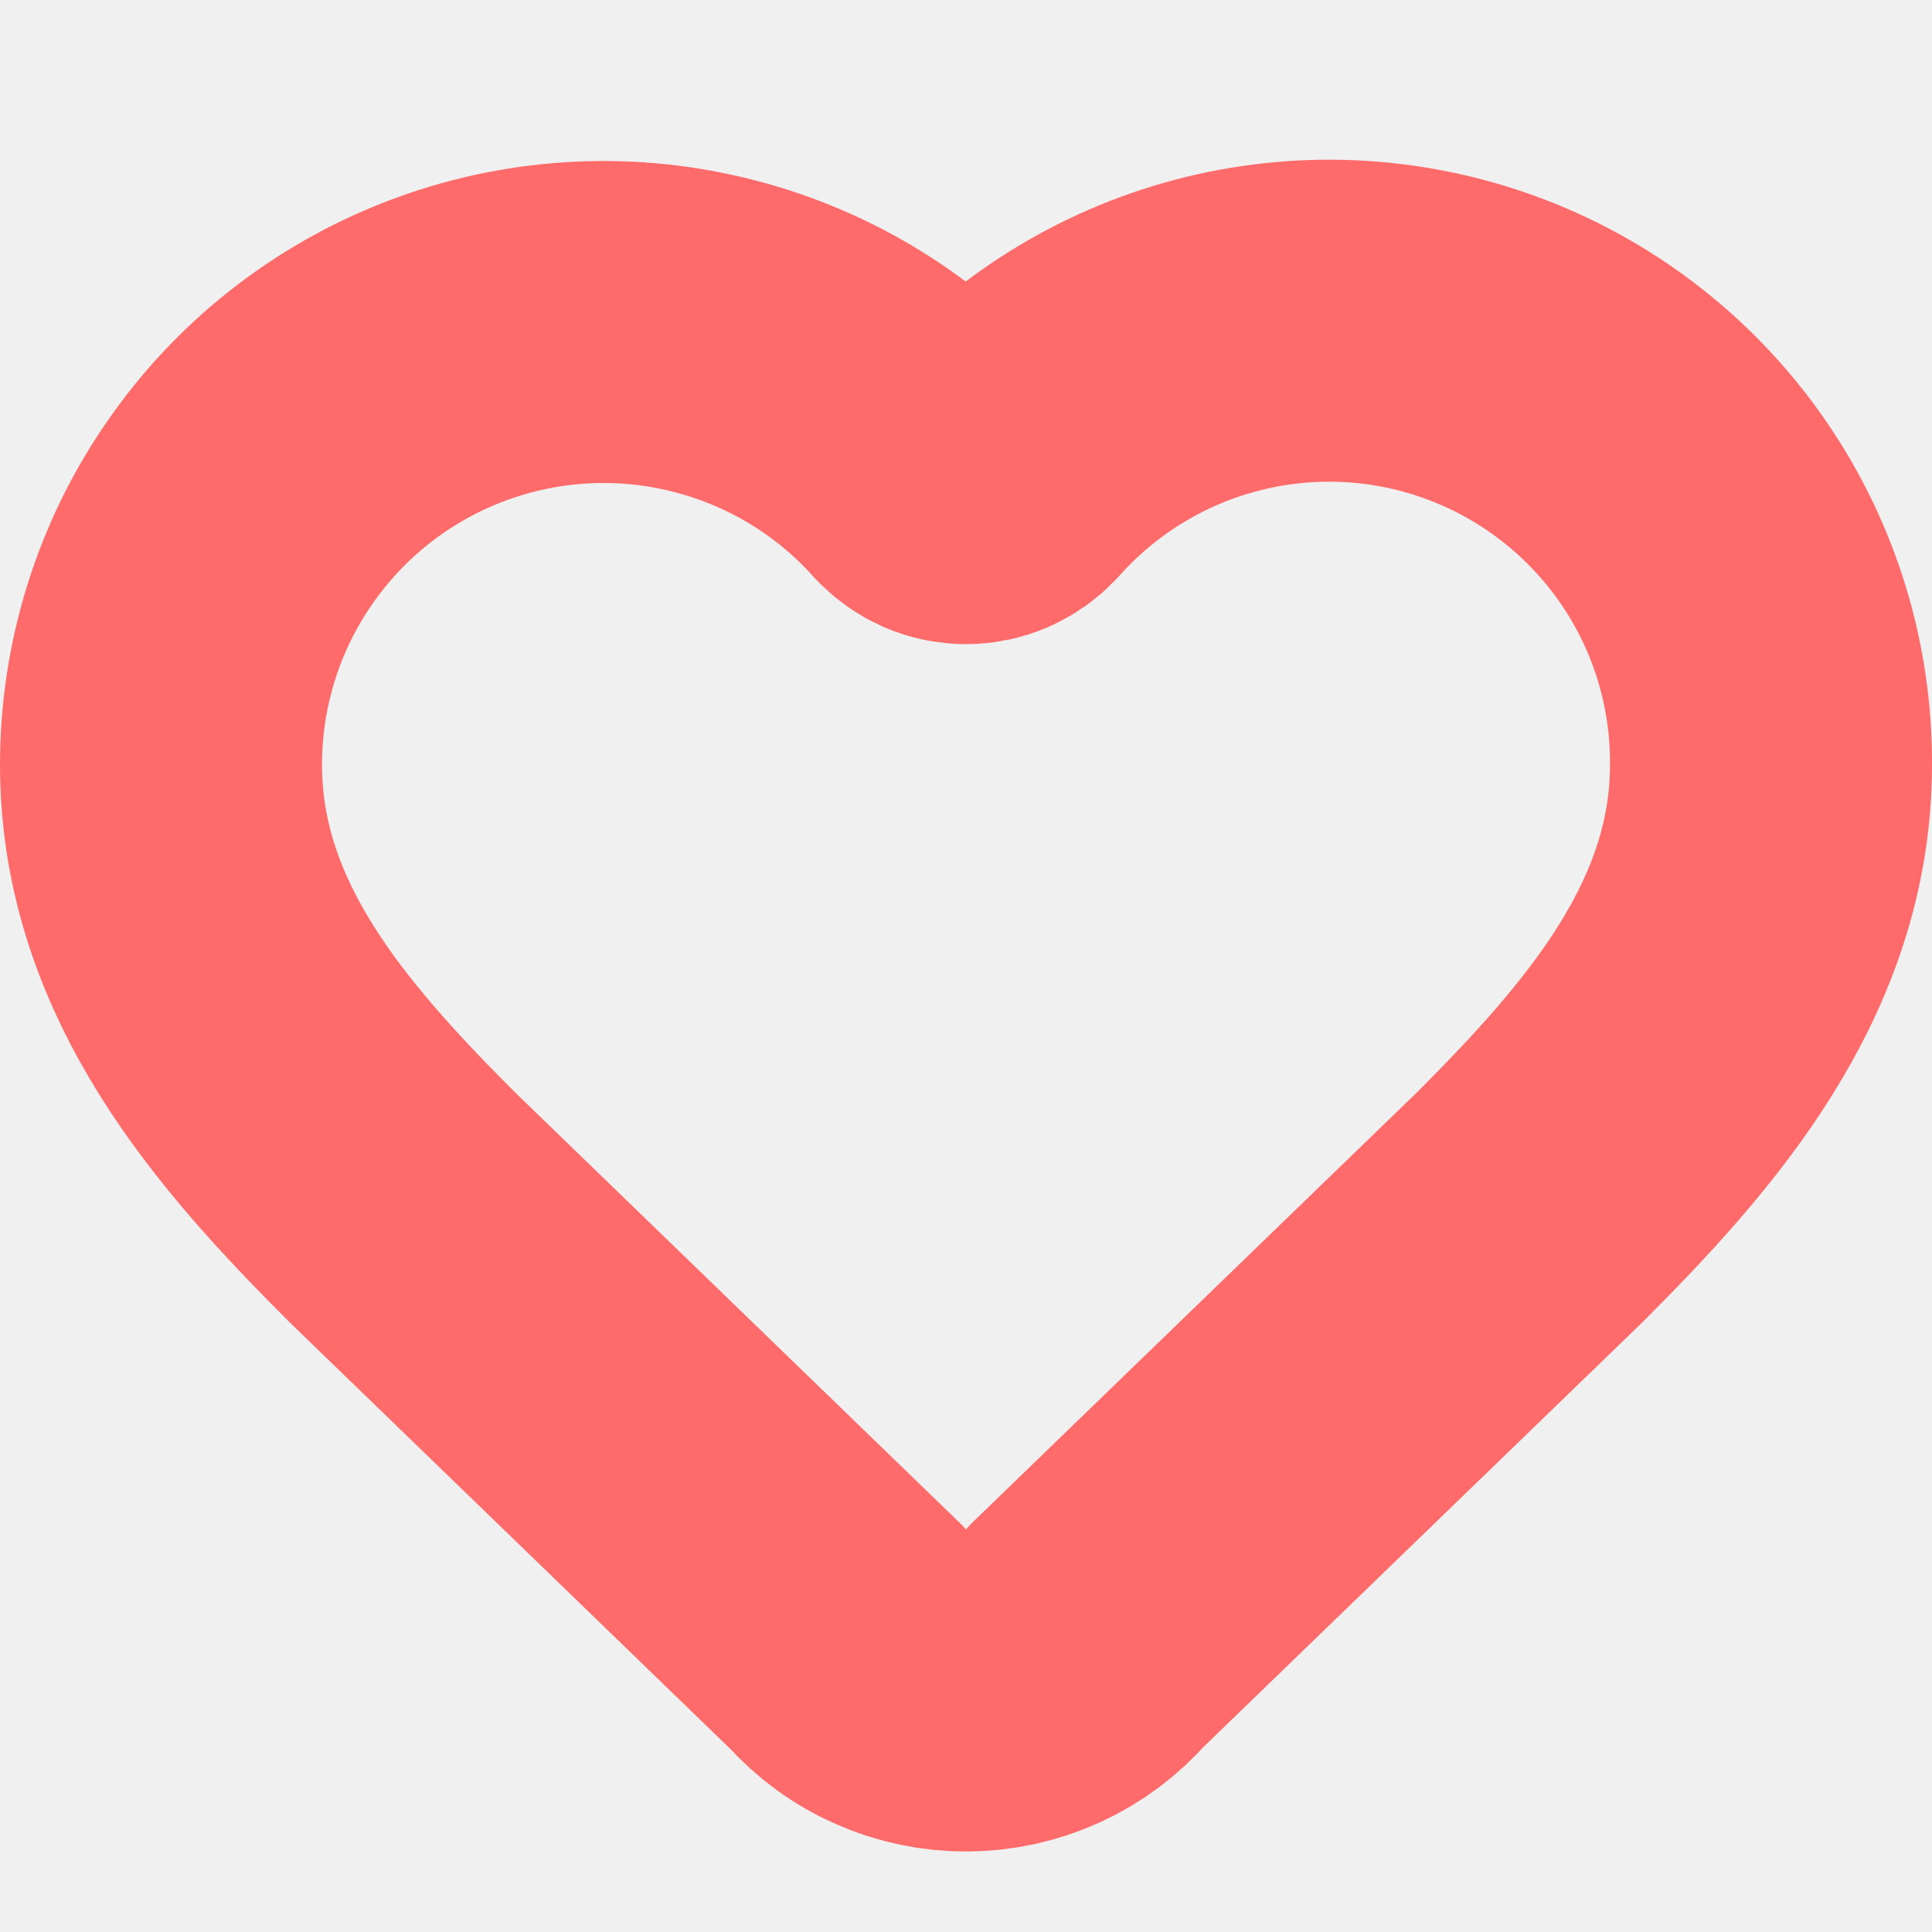
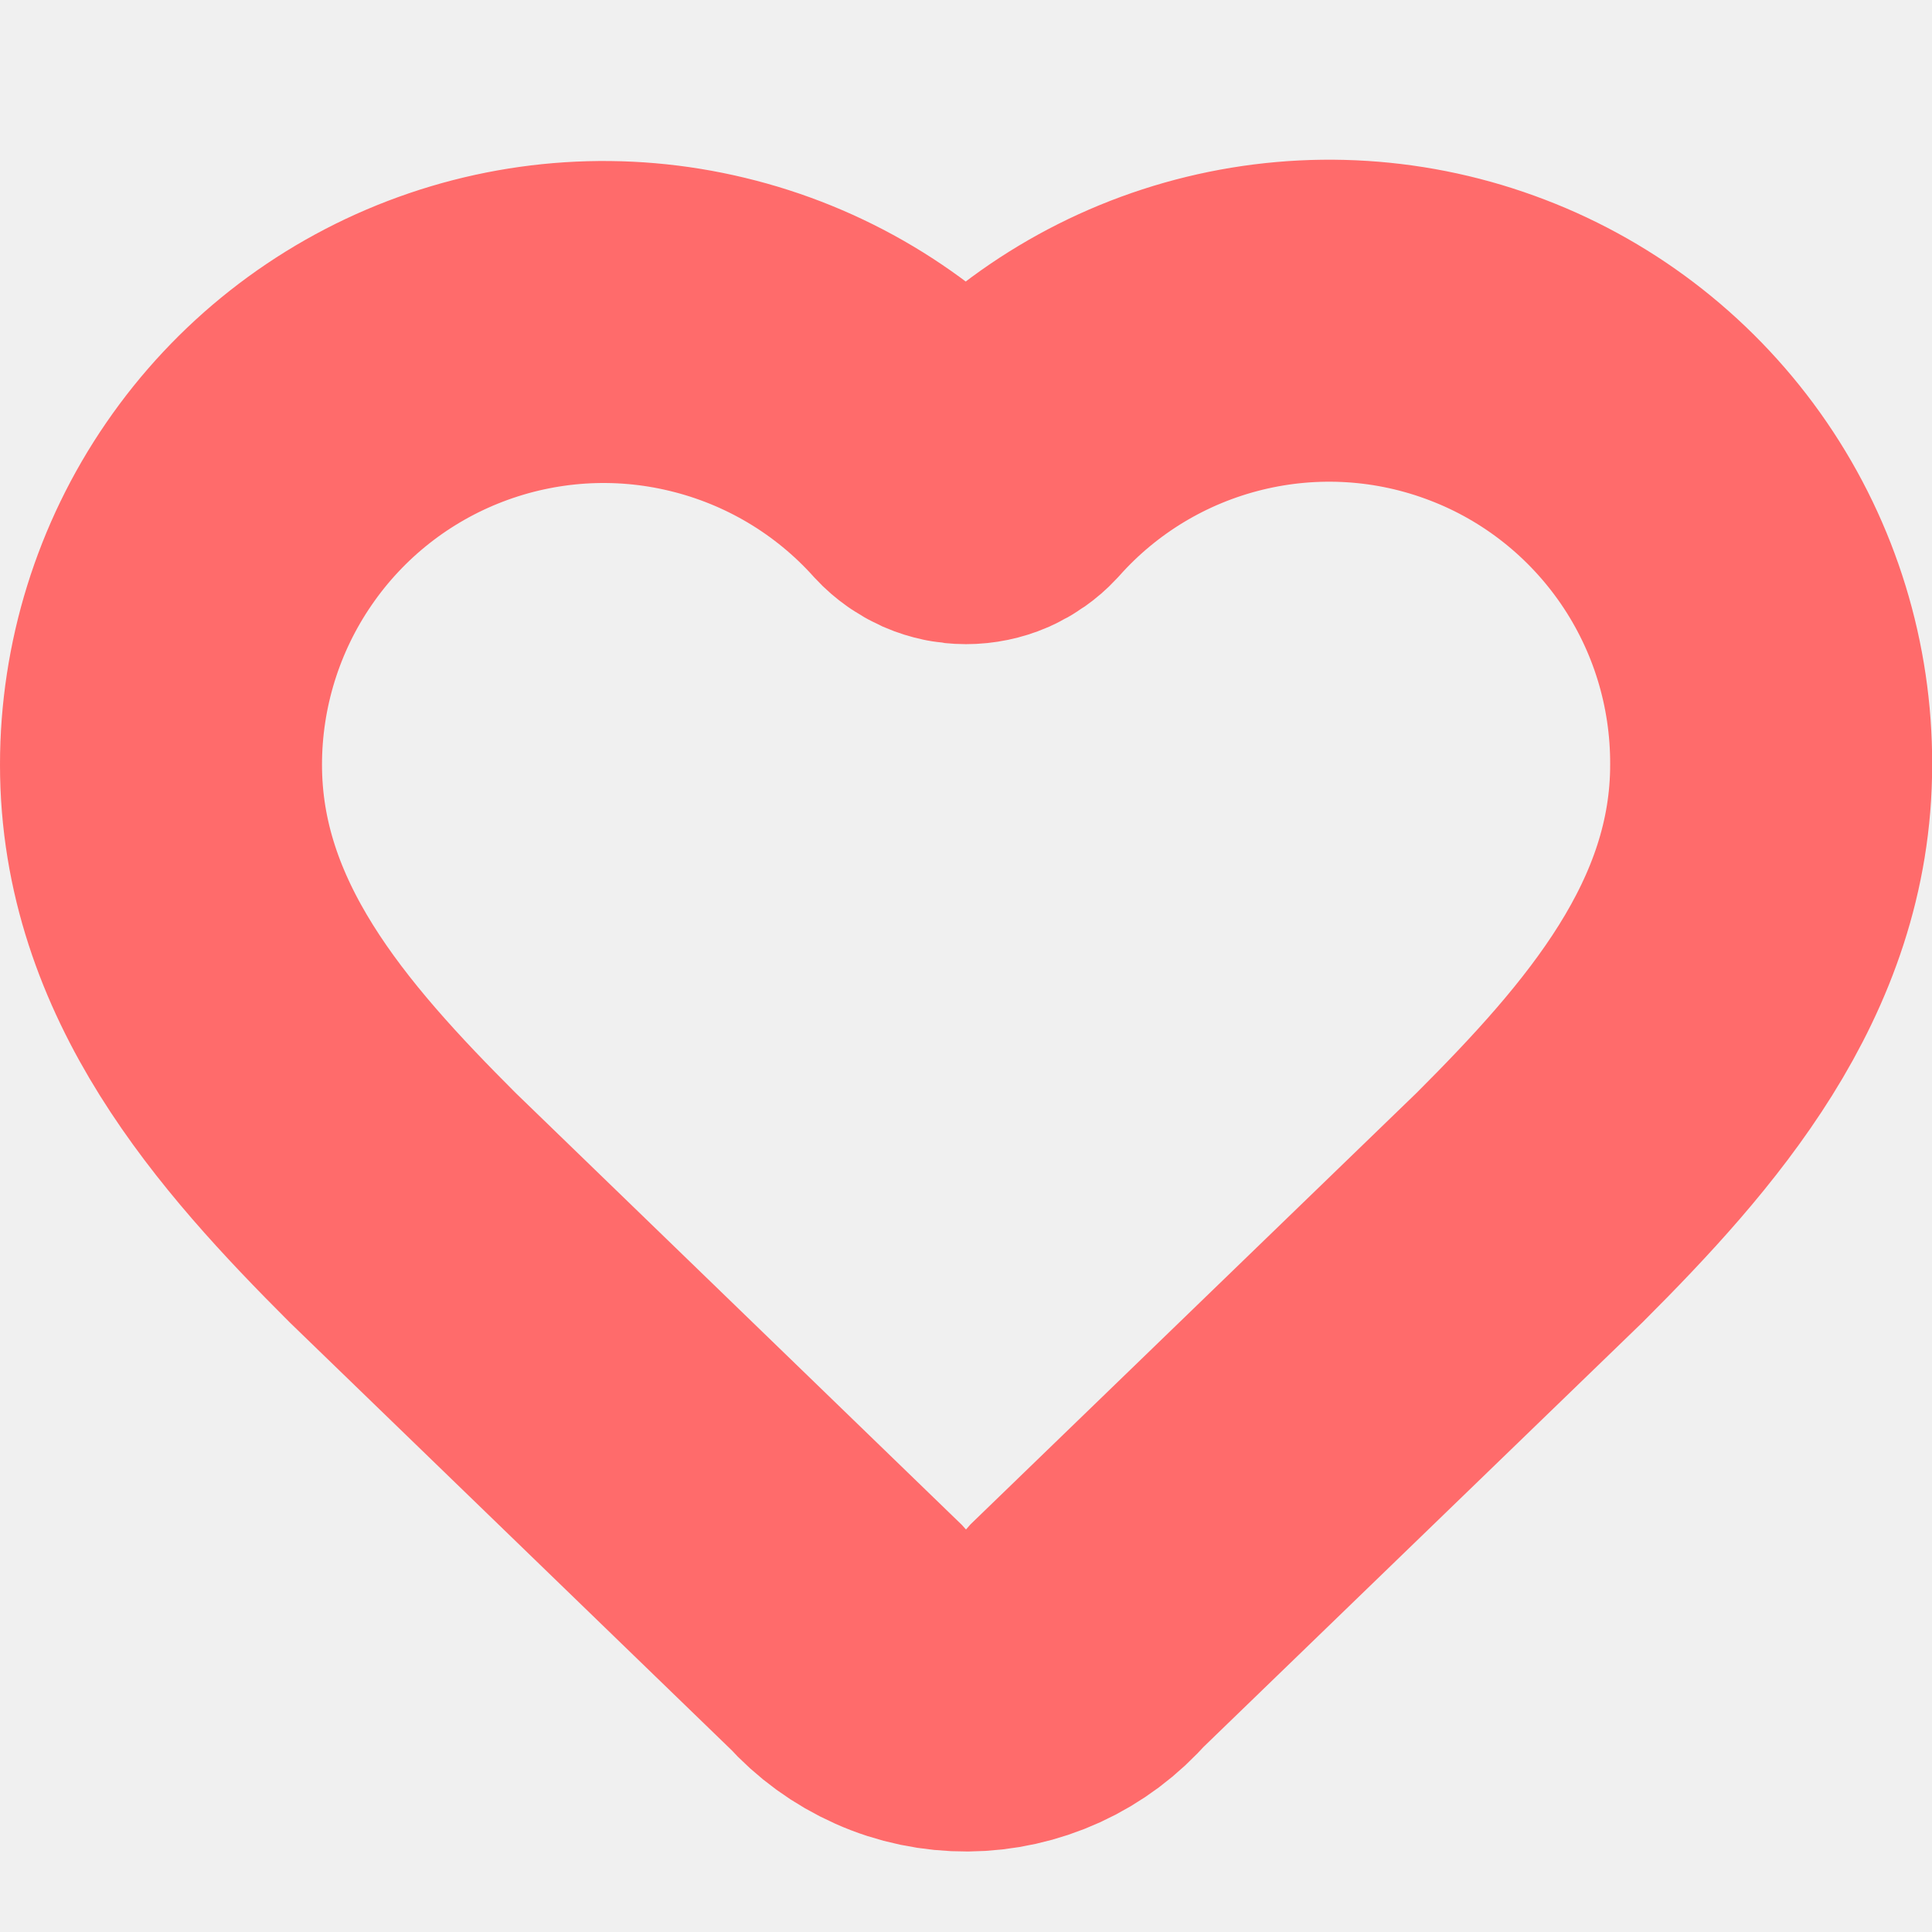
- <svg xmlns="http://www.w3.org/2000/svg" preserveAspectRatio="none" overflow="visible" style="display: block;" width="12" height="12" viewBox="0 0 12 12" fill="none">
-   <g id="heart" clip-path="url(#clip0_0_52)">
-     <path id="Vector" d="M1 4.75C1 4.194 1.168 3.65 1.484 3.192C1.799 2.733 2.246 2.381 2.766 2.182C3.285 1.983 3.853 1.946 4.394 2.077C4.935 2.207 5.424 2.498 5.795 2.912C5.822 2.94 5.853 2.962 5.889 2.978C5.924 2.993 5.962 3.001 6 3.001C6.038 3.001 6.076 2.993 6.111 2.978C6.147 2.962 6.178 2.94 6.205 2.912C6.575 2.496 7.064 2.202 7.606 2.07C8.148 1.938 8.717 1.974 9.238 2.174C9.758 2.373 10.206 2.727 10.521 3.187C10.836 3.647 11.003 4.192 11 4.75C11 5.895 10.25 6.75 9.5 7.5L6.754 10.157C6.661 10.264 6.546 10.35 6.417 10.409C6.288 10.468 6.148 10.499 6.006 10.5C5.864 10.501 5.724 10.472 5.594 10.414C5.464 10.357 5.348 10.272 5.254 10.166L2.5 7.5C1.75 6.75 1 5.9 1 4.75Z" stroke-width="2" stroke-linecap="round" stroke="#FF6B6B" />
+ <svg xmlns="http://www.w3.org/2000/svg" width="12" height="12" viewBox="0 0 12 12" fill="none">
+   <g clip-path="url(#clip0_10705_602)">
+     <path d="M1 4.75C1 4.194 1.169 3.65 1.484 3.192C1.799 2.733 2.246 2.381 2.766 2.182C3.286 1.983 3.853 1.946 4.394 2.077C4.935 2.207 5.424 2.498 5.796 2.912C5.822 2.94 5.854 2.962 5.889 2.978C5.924 2.993 5.962 3.001 6 3.001C6.039 3.001 6.077 2.993 6.112 2.978C6.147 2.962 6.179 2.94 6.205 2.912C6.576 2.495 7.064 2.202 7.606 2.07C8.148 1.938 8.717 1.974 9.238 2.174C9.759 2.373 10.206 2.727 10.521 3.187C10.836 3.647 11.003 4.192 11.001 4.75C11.001 5.895 10.251 6.75 9.501 7.5L6.754 10.157C6.661 10.264 6.546 10.35 6.417 10.409C6.288 10.468 6.148 10.499 6.007 10.5C5.865 10.501 5.724 10.472 5.595 10.414C5.465 10.356 5.349 10.272 5.254 10.166L2.5 7.5C1.75 6.75 1 5.9 1 4.75Z" stroke-width="2" stroke-linecap="round" stroke="#FF6B6B" />
  </g>
  <defs>
-     <clipPath id="clip0_0_52">
+     <clipPath id="clip0_10705_602">
      <rect width="12" height="12" fill="white" />
    </clipPath>
  </defs>
</svg>
